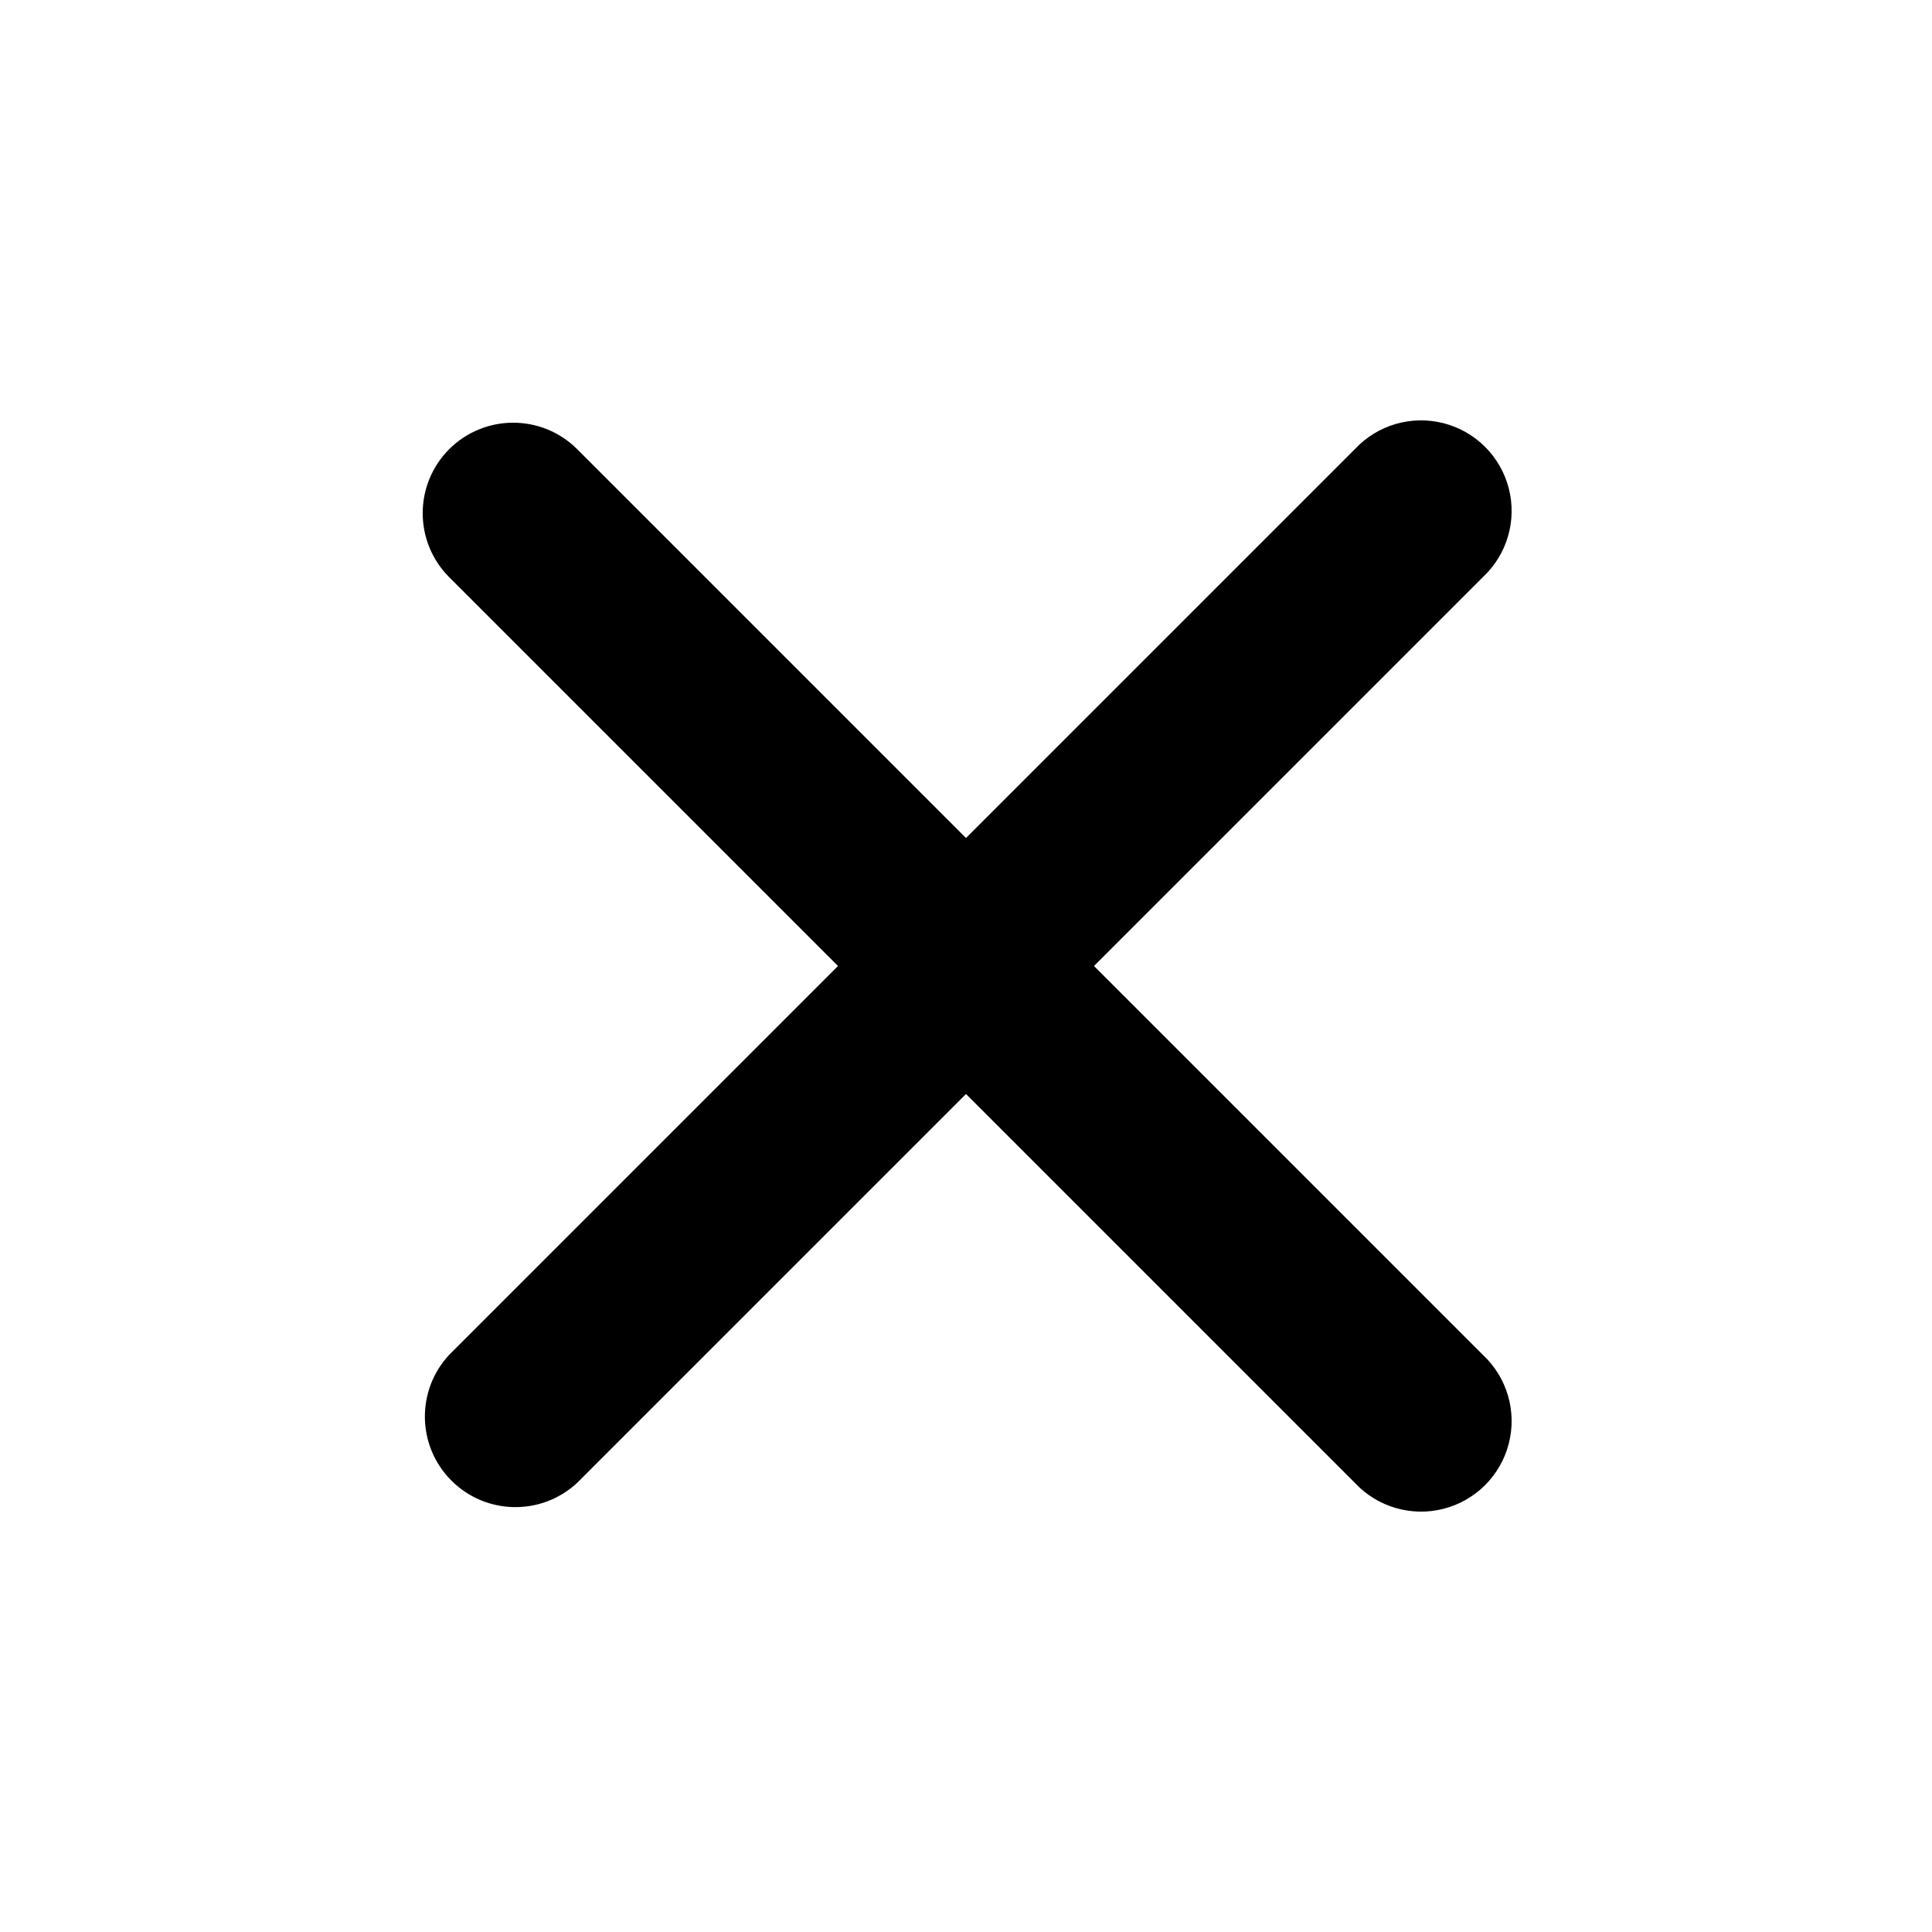
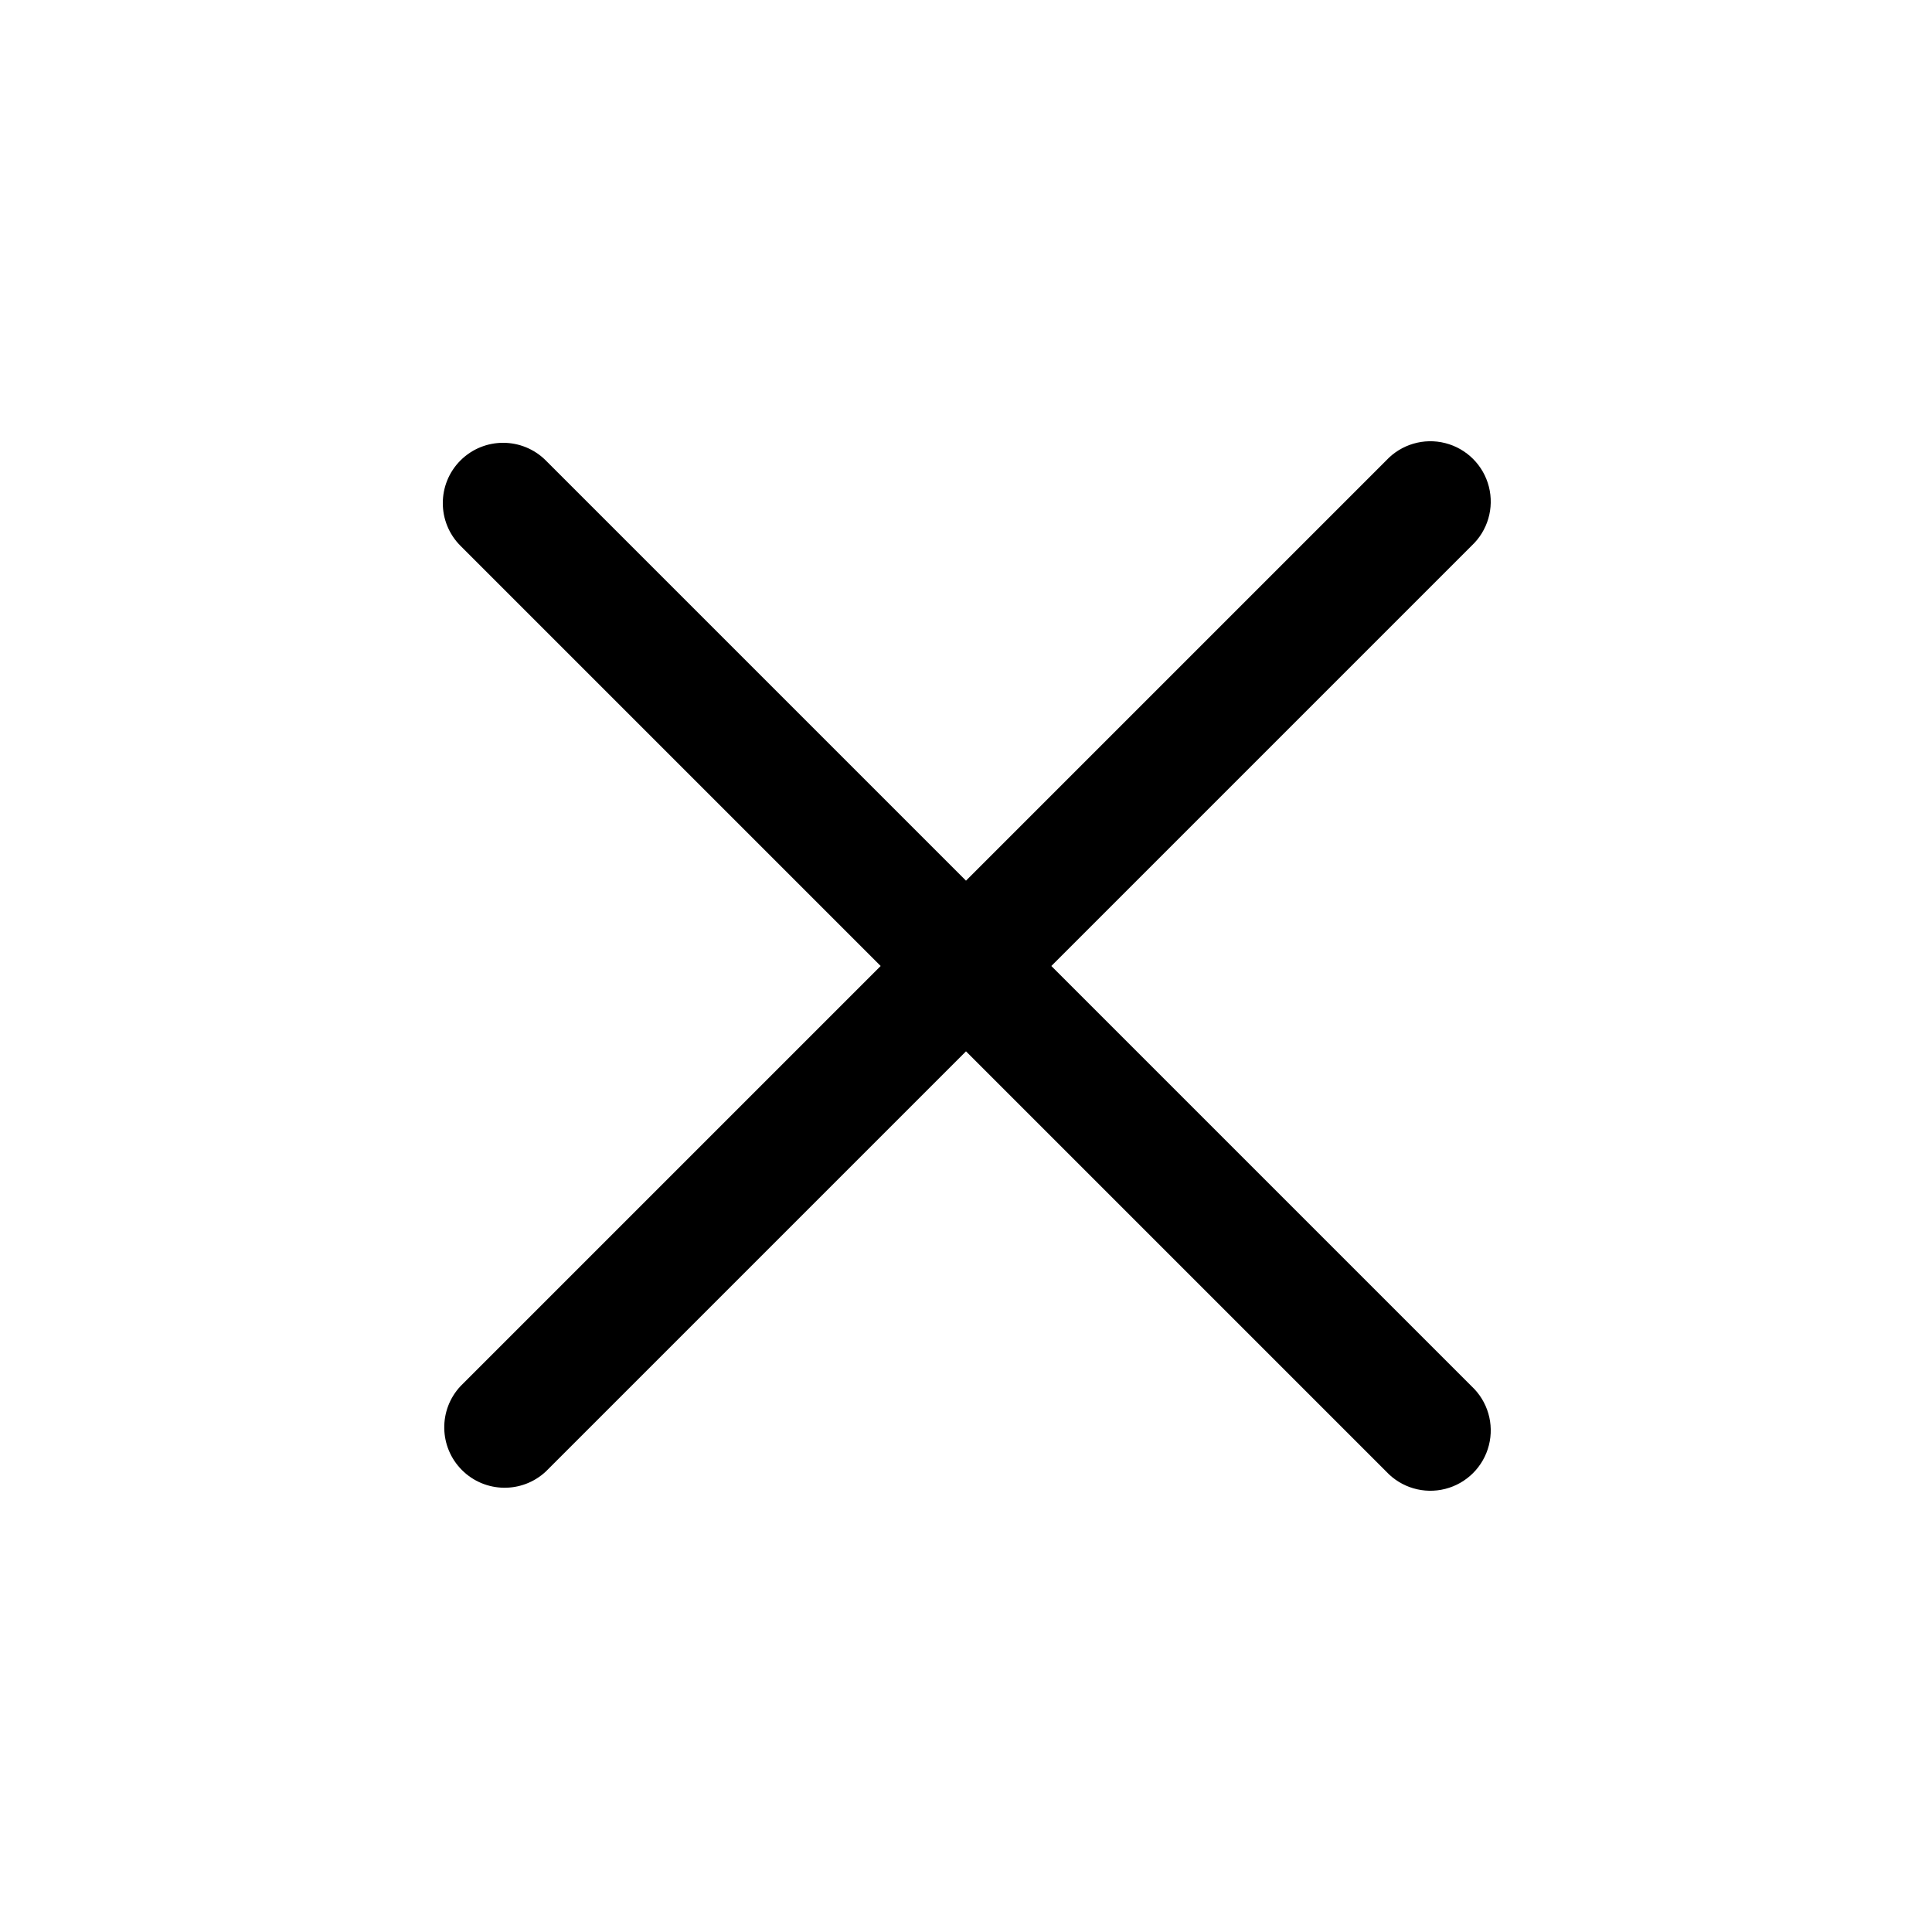
- <svg xmlns="http://www.w3.org/2000/svg" viewBox="0 0 16 16" width="1rem" height="1rem">
-   <path fill="currentColor" d="M3.72 3.72a.75.75 0 011.06 0L8 6.94l3.22-3.22a.75.75 0 111.06 1.06L9.06 8l3.22 3.22a.75.75 0 11-1.06 1.06L8 9.06l-3.22 3.22a.75.75 0 01-1.06-1.06L6.94 8 3.72 4.78a.75.75 0 010-1.06z" />
+ <svg xmlns="http://www.w3.org/2000/svg" viewBox="0 0 24 24" width="1rem" height="1rem">
+   <path fill="currentColor" d="M5.72 5.72a.75.75 0 011.06 0L12 10.94l5.22-5.22a.75.75 0 111.06 1.06L13.06 12l5.22 5.22a.75.75 0 11-1.06 1.06L12 13.06l-5.22 5.22a.75.75 0 01-1.06-1.06L10.94 12 5.72 6.78a.75.75 0 010-1.06z" />
</svg>
